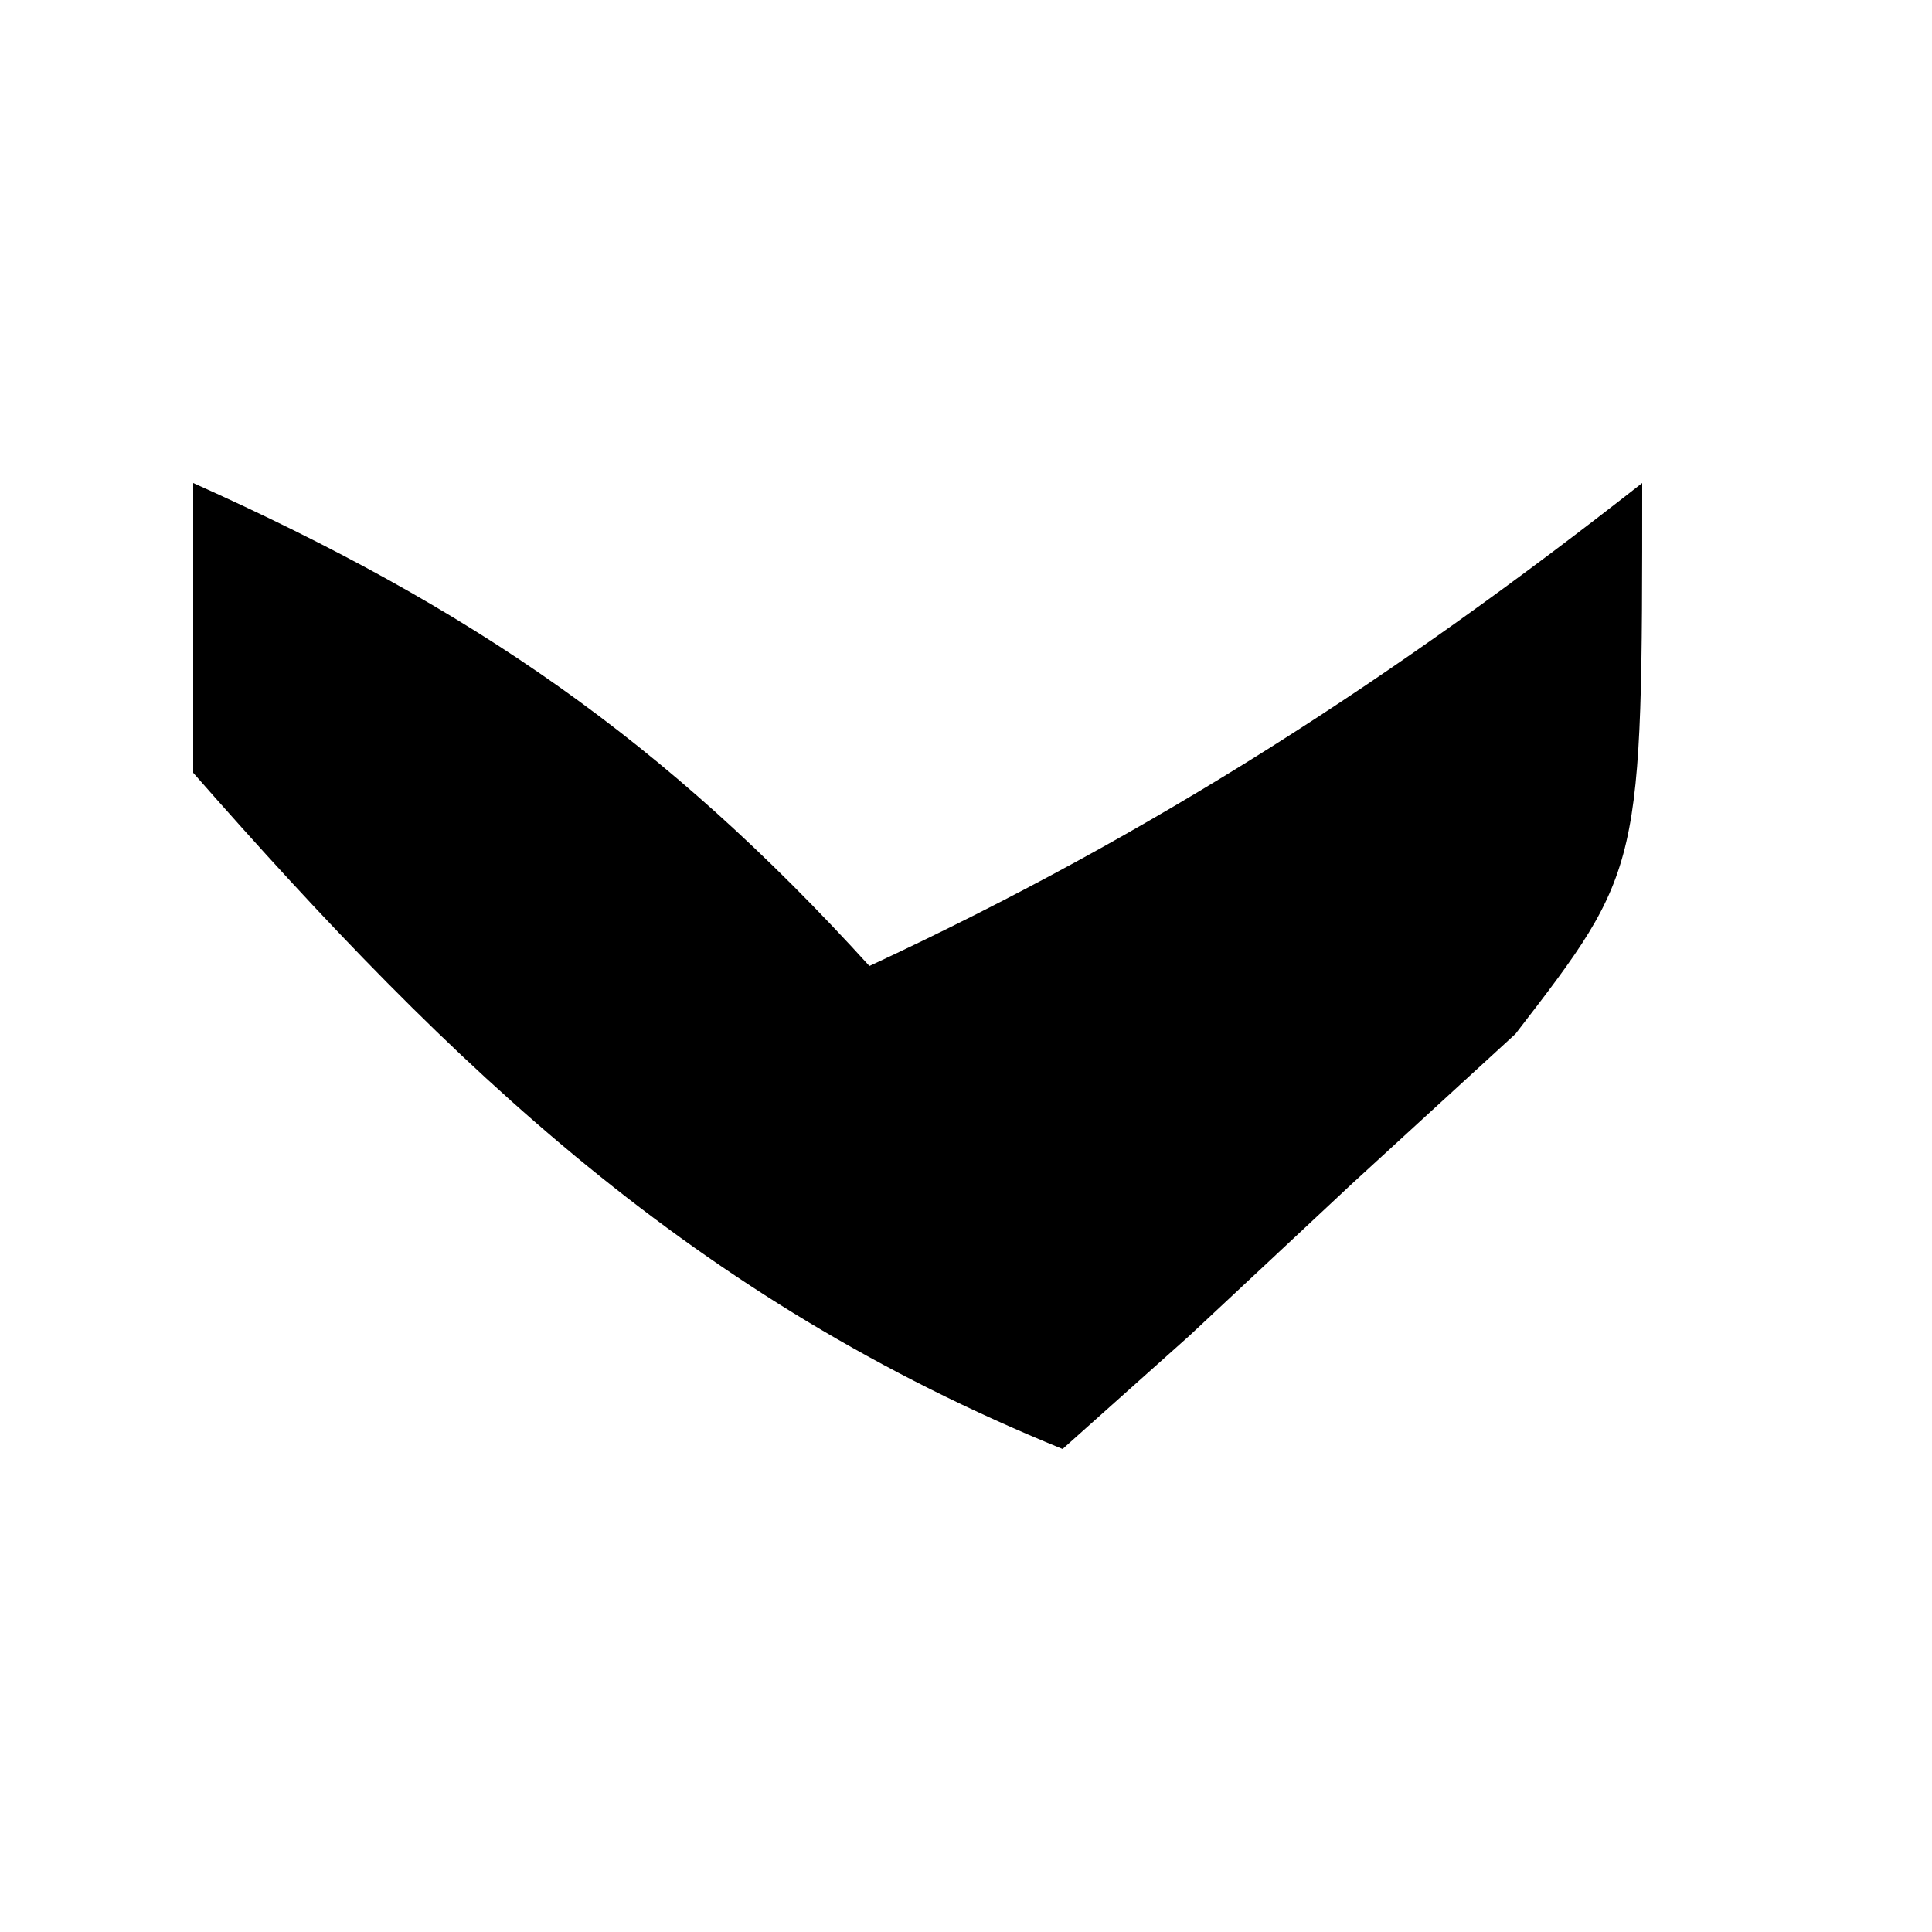
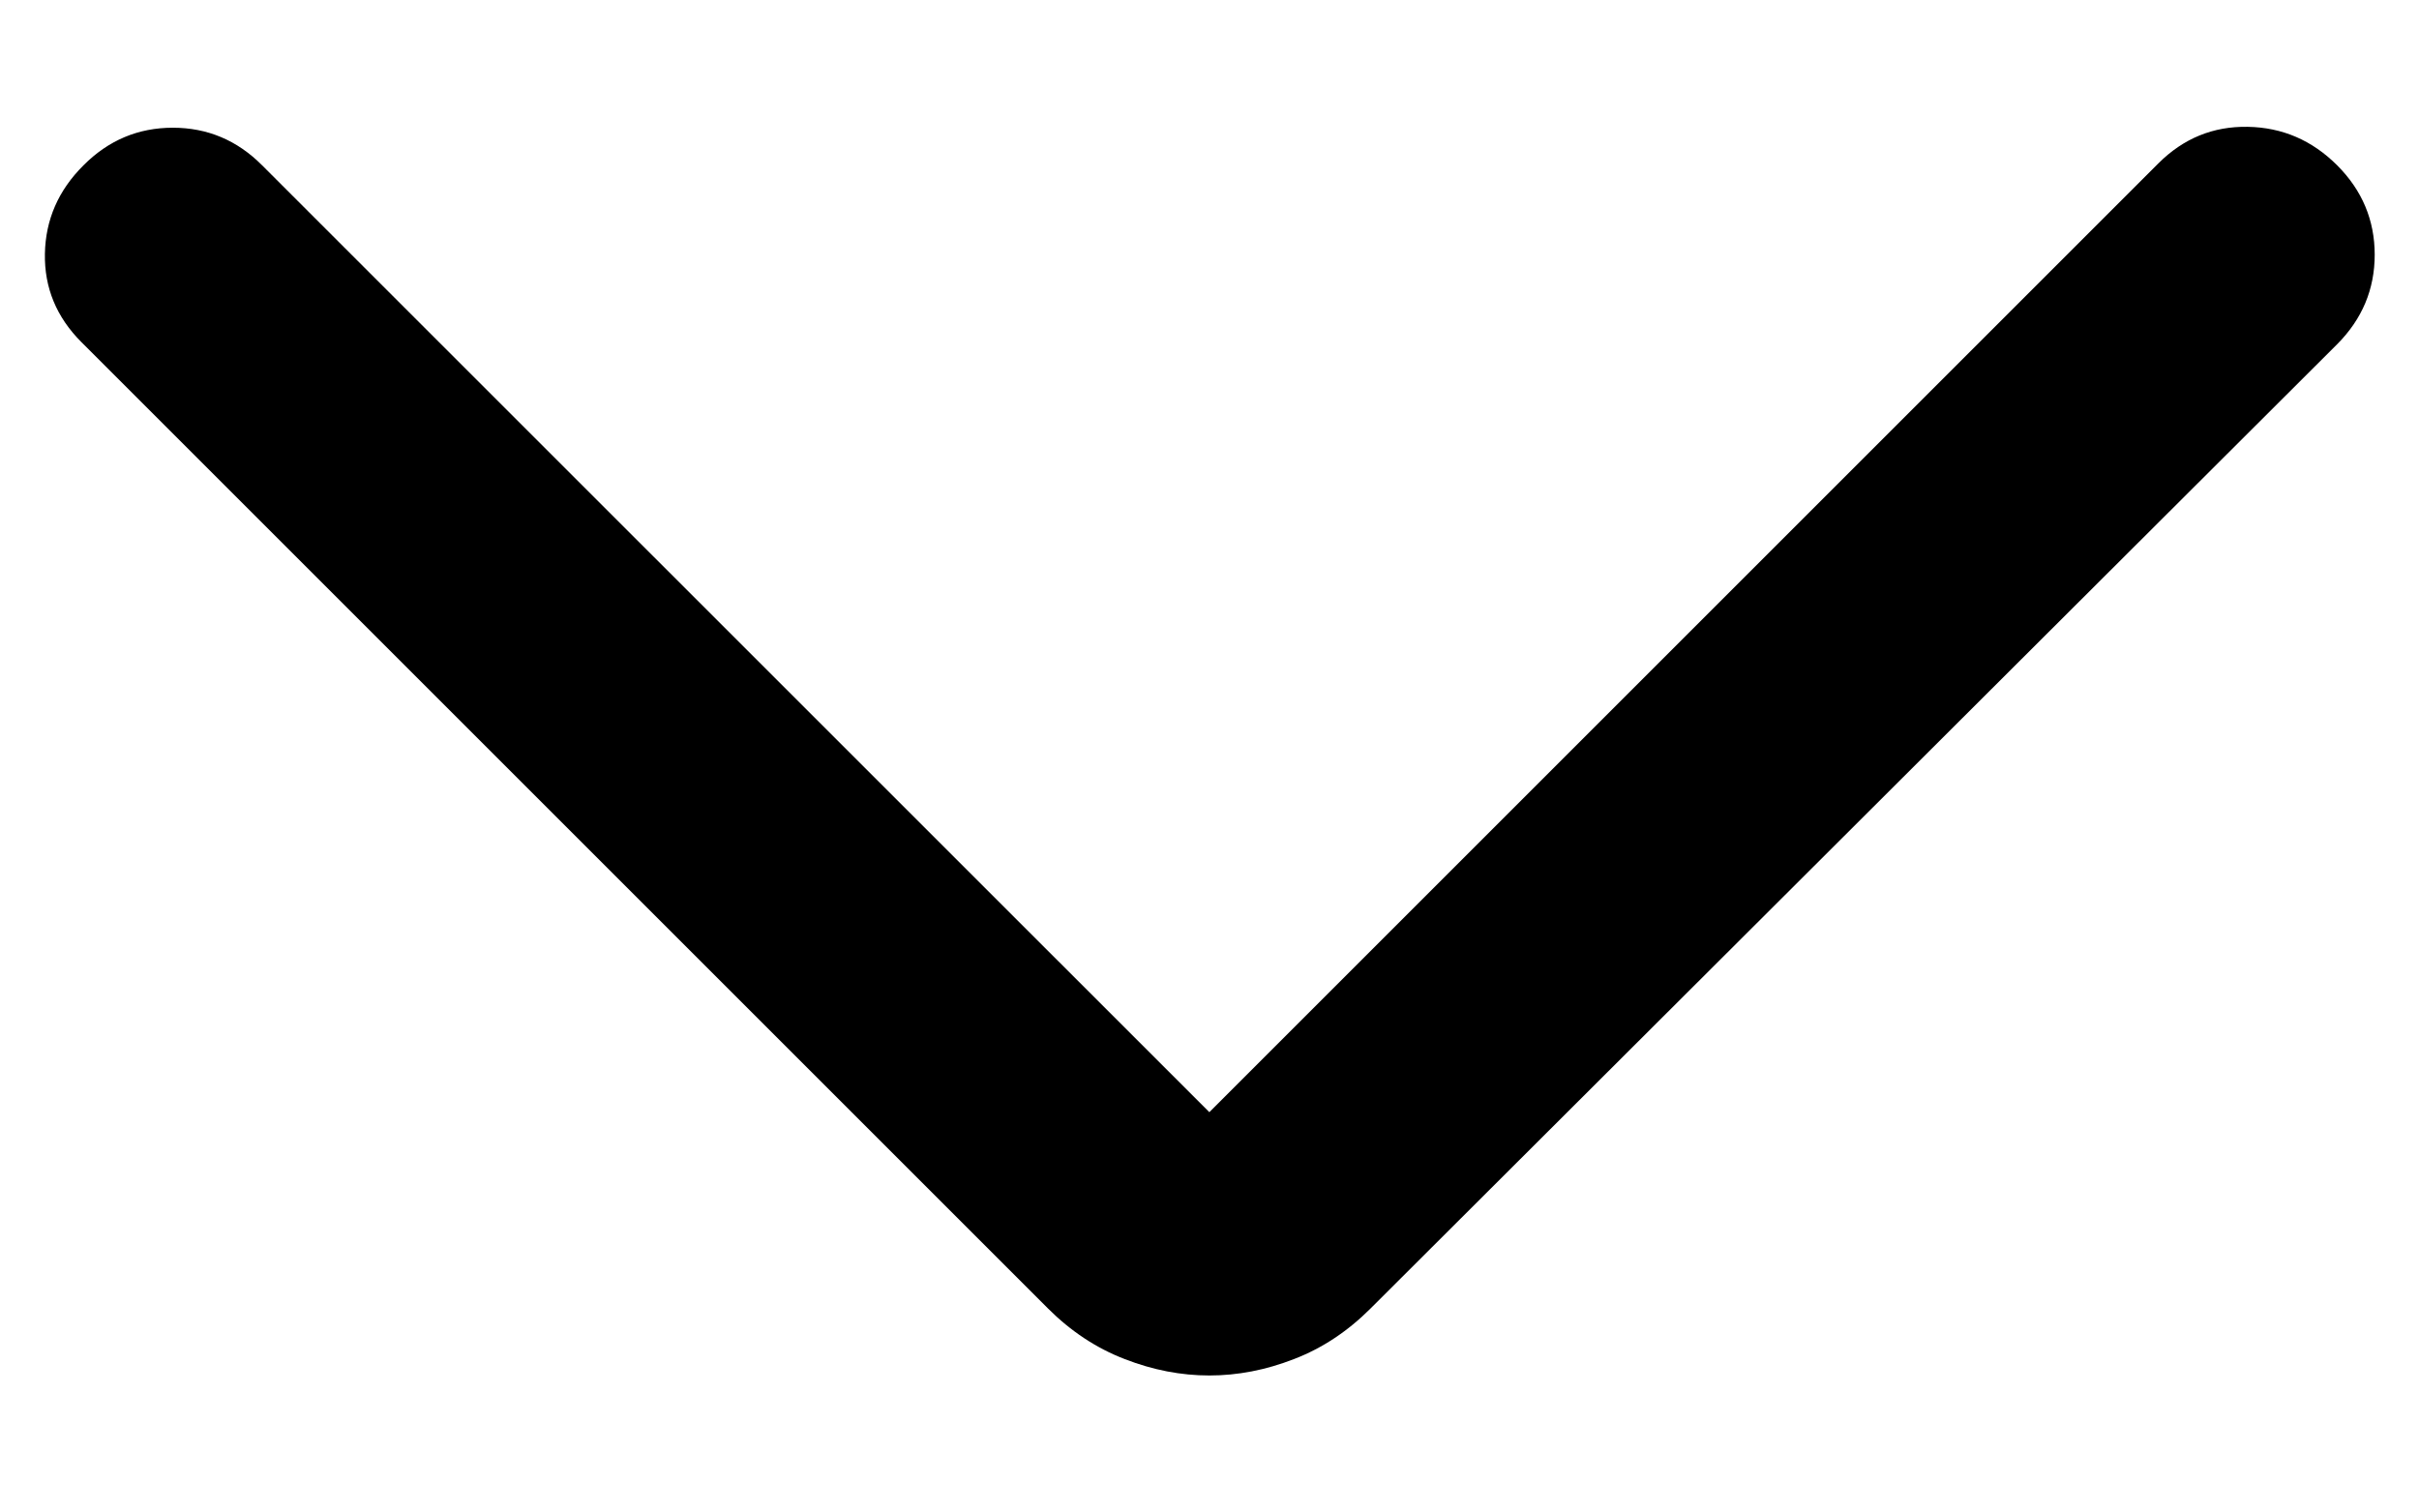
- <svg xmlns="http://www.w3.org/2000/svg" version="1.1" width="20" height="20">
-   <path d="M0 0 C2.884 1.293 4.872 2.659 7 5 C9.954 3.628 12.44 2.011 15 0 C15 4 15 4 13.688 5.703 C13.131 6.214 12.574 6.724 12 7.25 C11.443 7.771 10.886 8.292 10.312 8.828 C9.663 9.408 9.663 9.408 9 10 C5.176 8.442 2.708 6.084 0 3 C0 2.01 0 1.02 0 0 Z " fill="#000000" transform="translate(2,5)" />
+ <svg xmlns="http://www.w3.org/2000/svg" width="16" height="10" viewBox="0 0 16 10" fill="none">
+   <path d="M7.999 7.358L14.276 1.081C14.442 0.915 14.639 0.835 14.867 0.839C15.096 0.843 15.293 0.928 15.459 1.094C15.624 1.259 15.707 1.457 15.707 1.685C15.707 1.914 15.624 2.111 15.459 2.277L9.066 8.656C8.915 8.807 8.747 8.919 8.56 8.991C8.373 9.064 8.186 9.1 7.999 9.1C7.812 9.1 7.625 9.064 7.438 8.991C7.251 8.919 7.082 8.807 6.931 8.656L0.539 2.264C0.373 2.098 0.293 1.903 0.297 1.679C0.301 1.454 0.386 1.259 0.552 1.094C0.717 0.928 0.914 0.845 1.143 0.845C1.372 0.845 1.569 0.928 1.734 1.094L7.999 7.358Z" fill="black" />
</svg>
